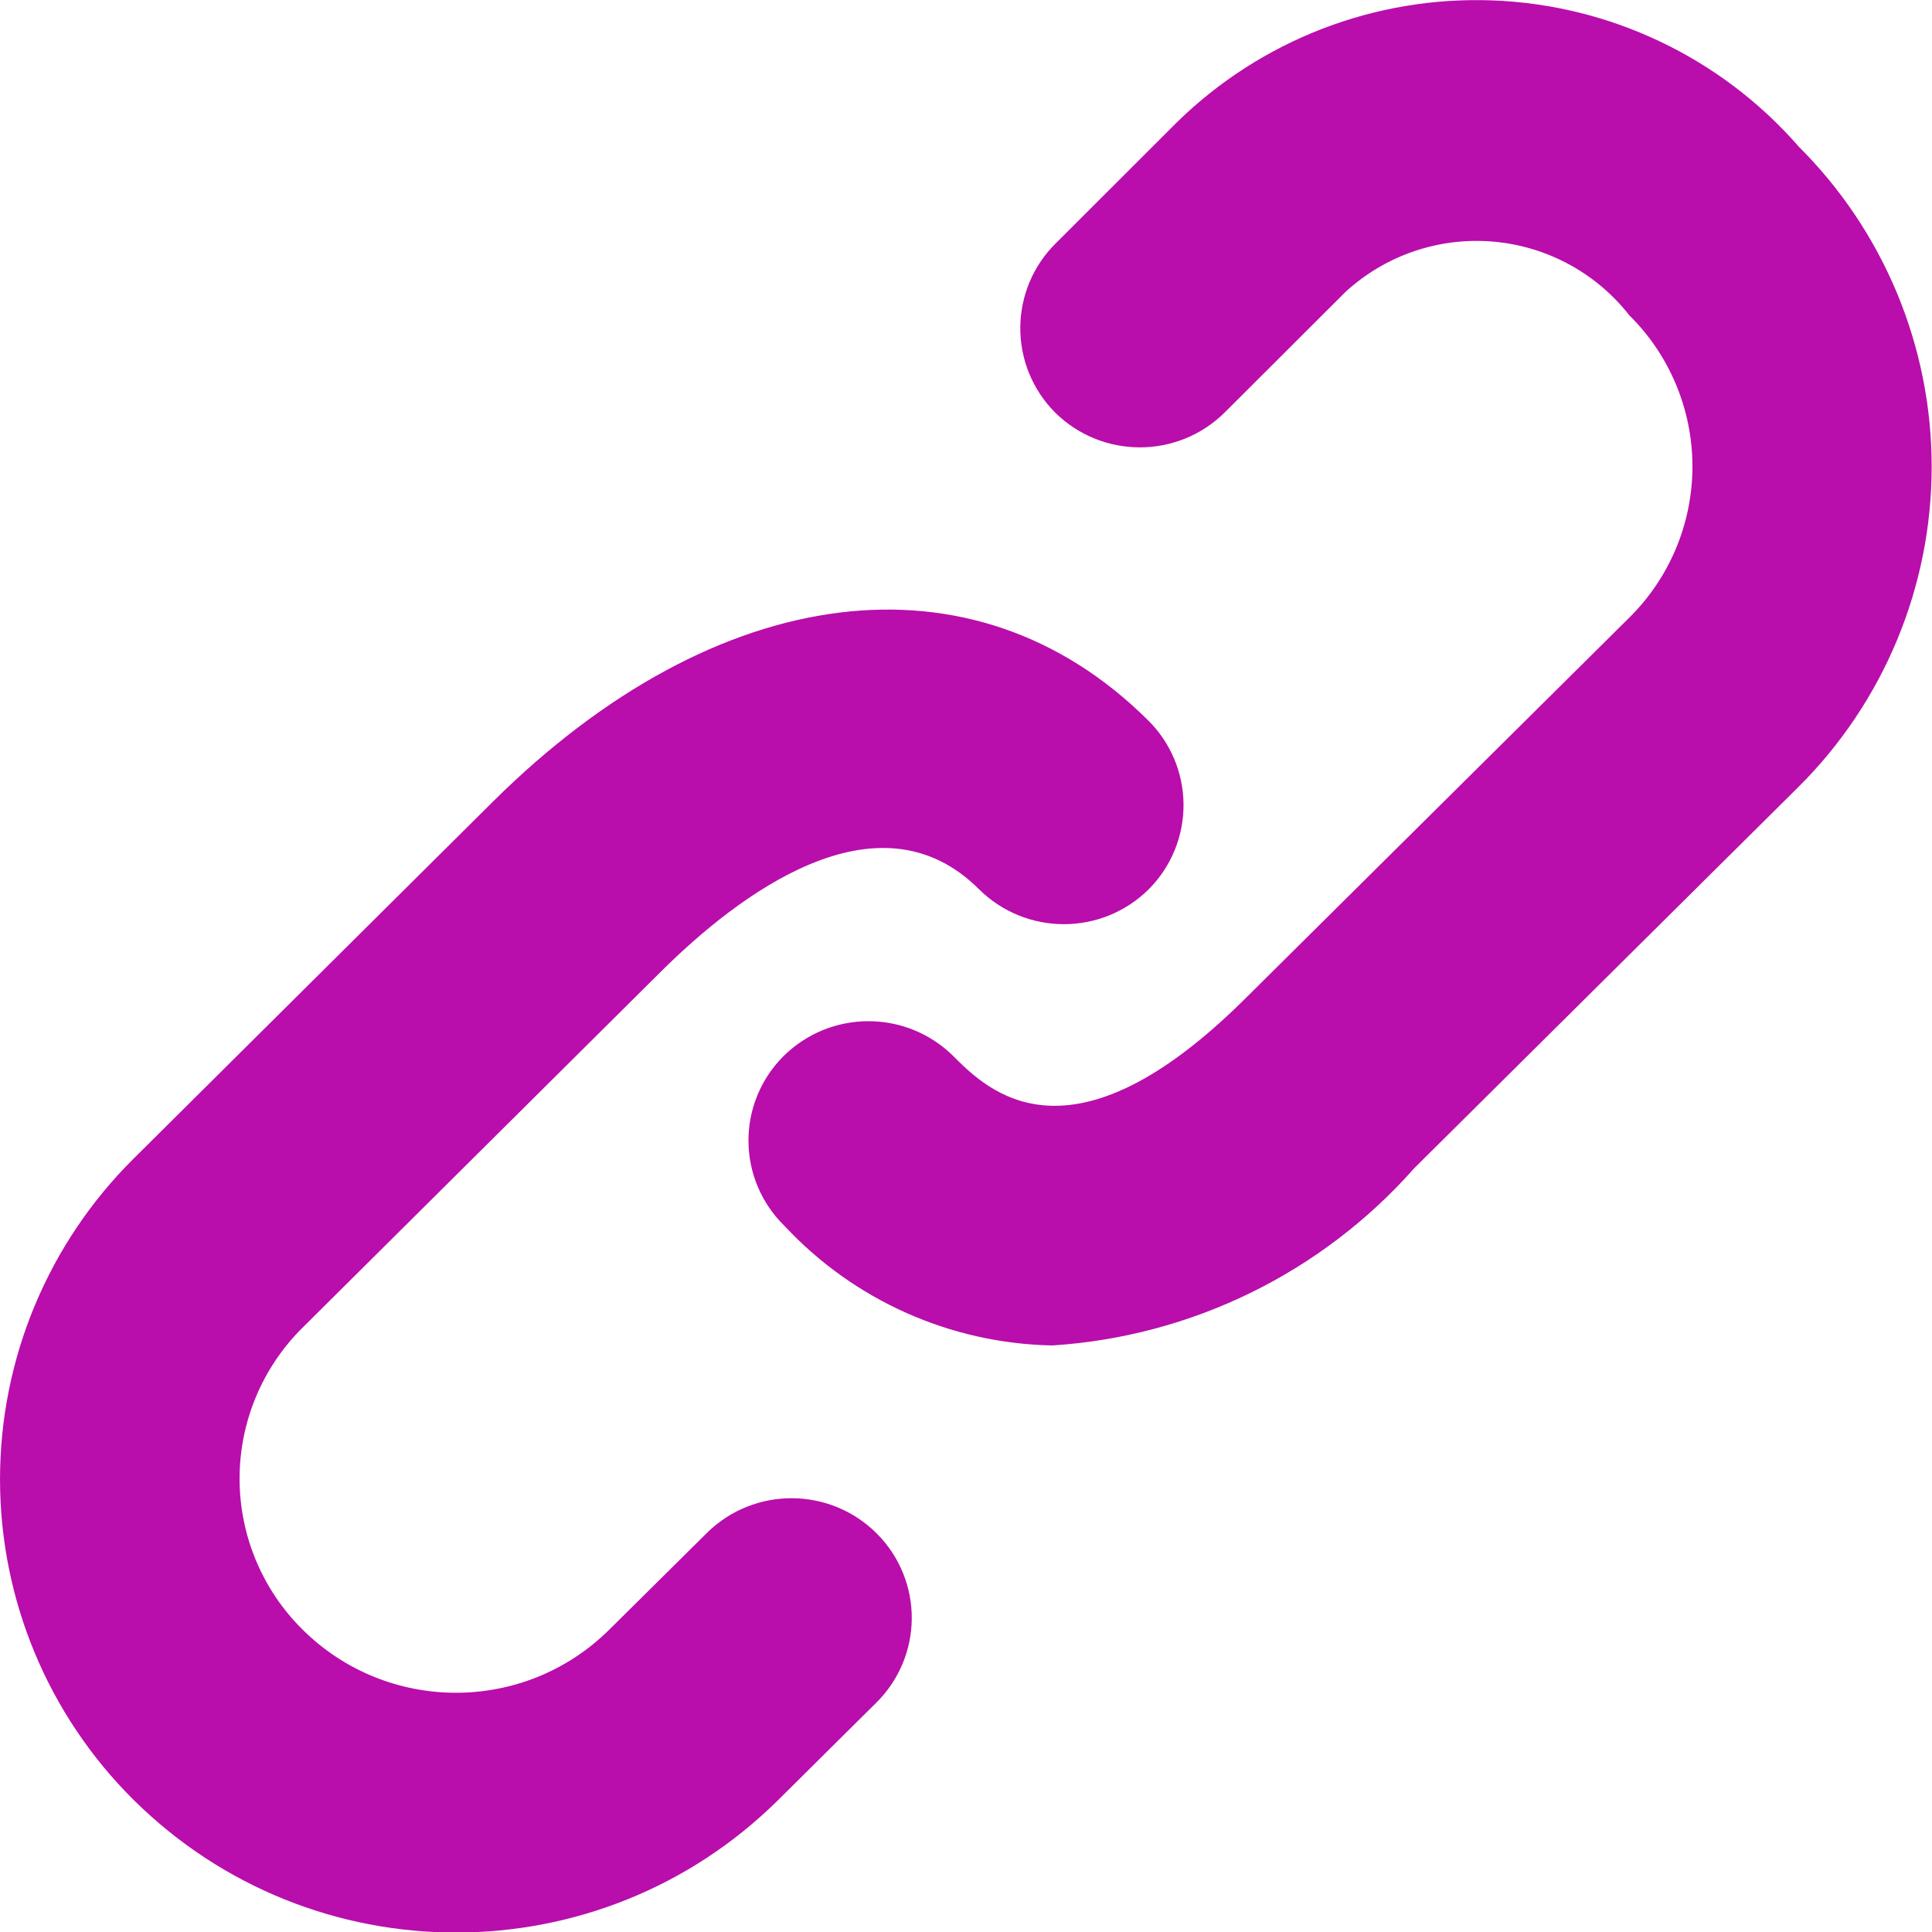
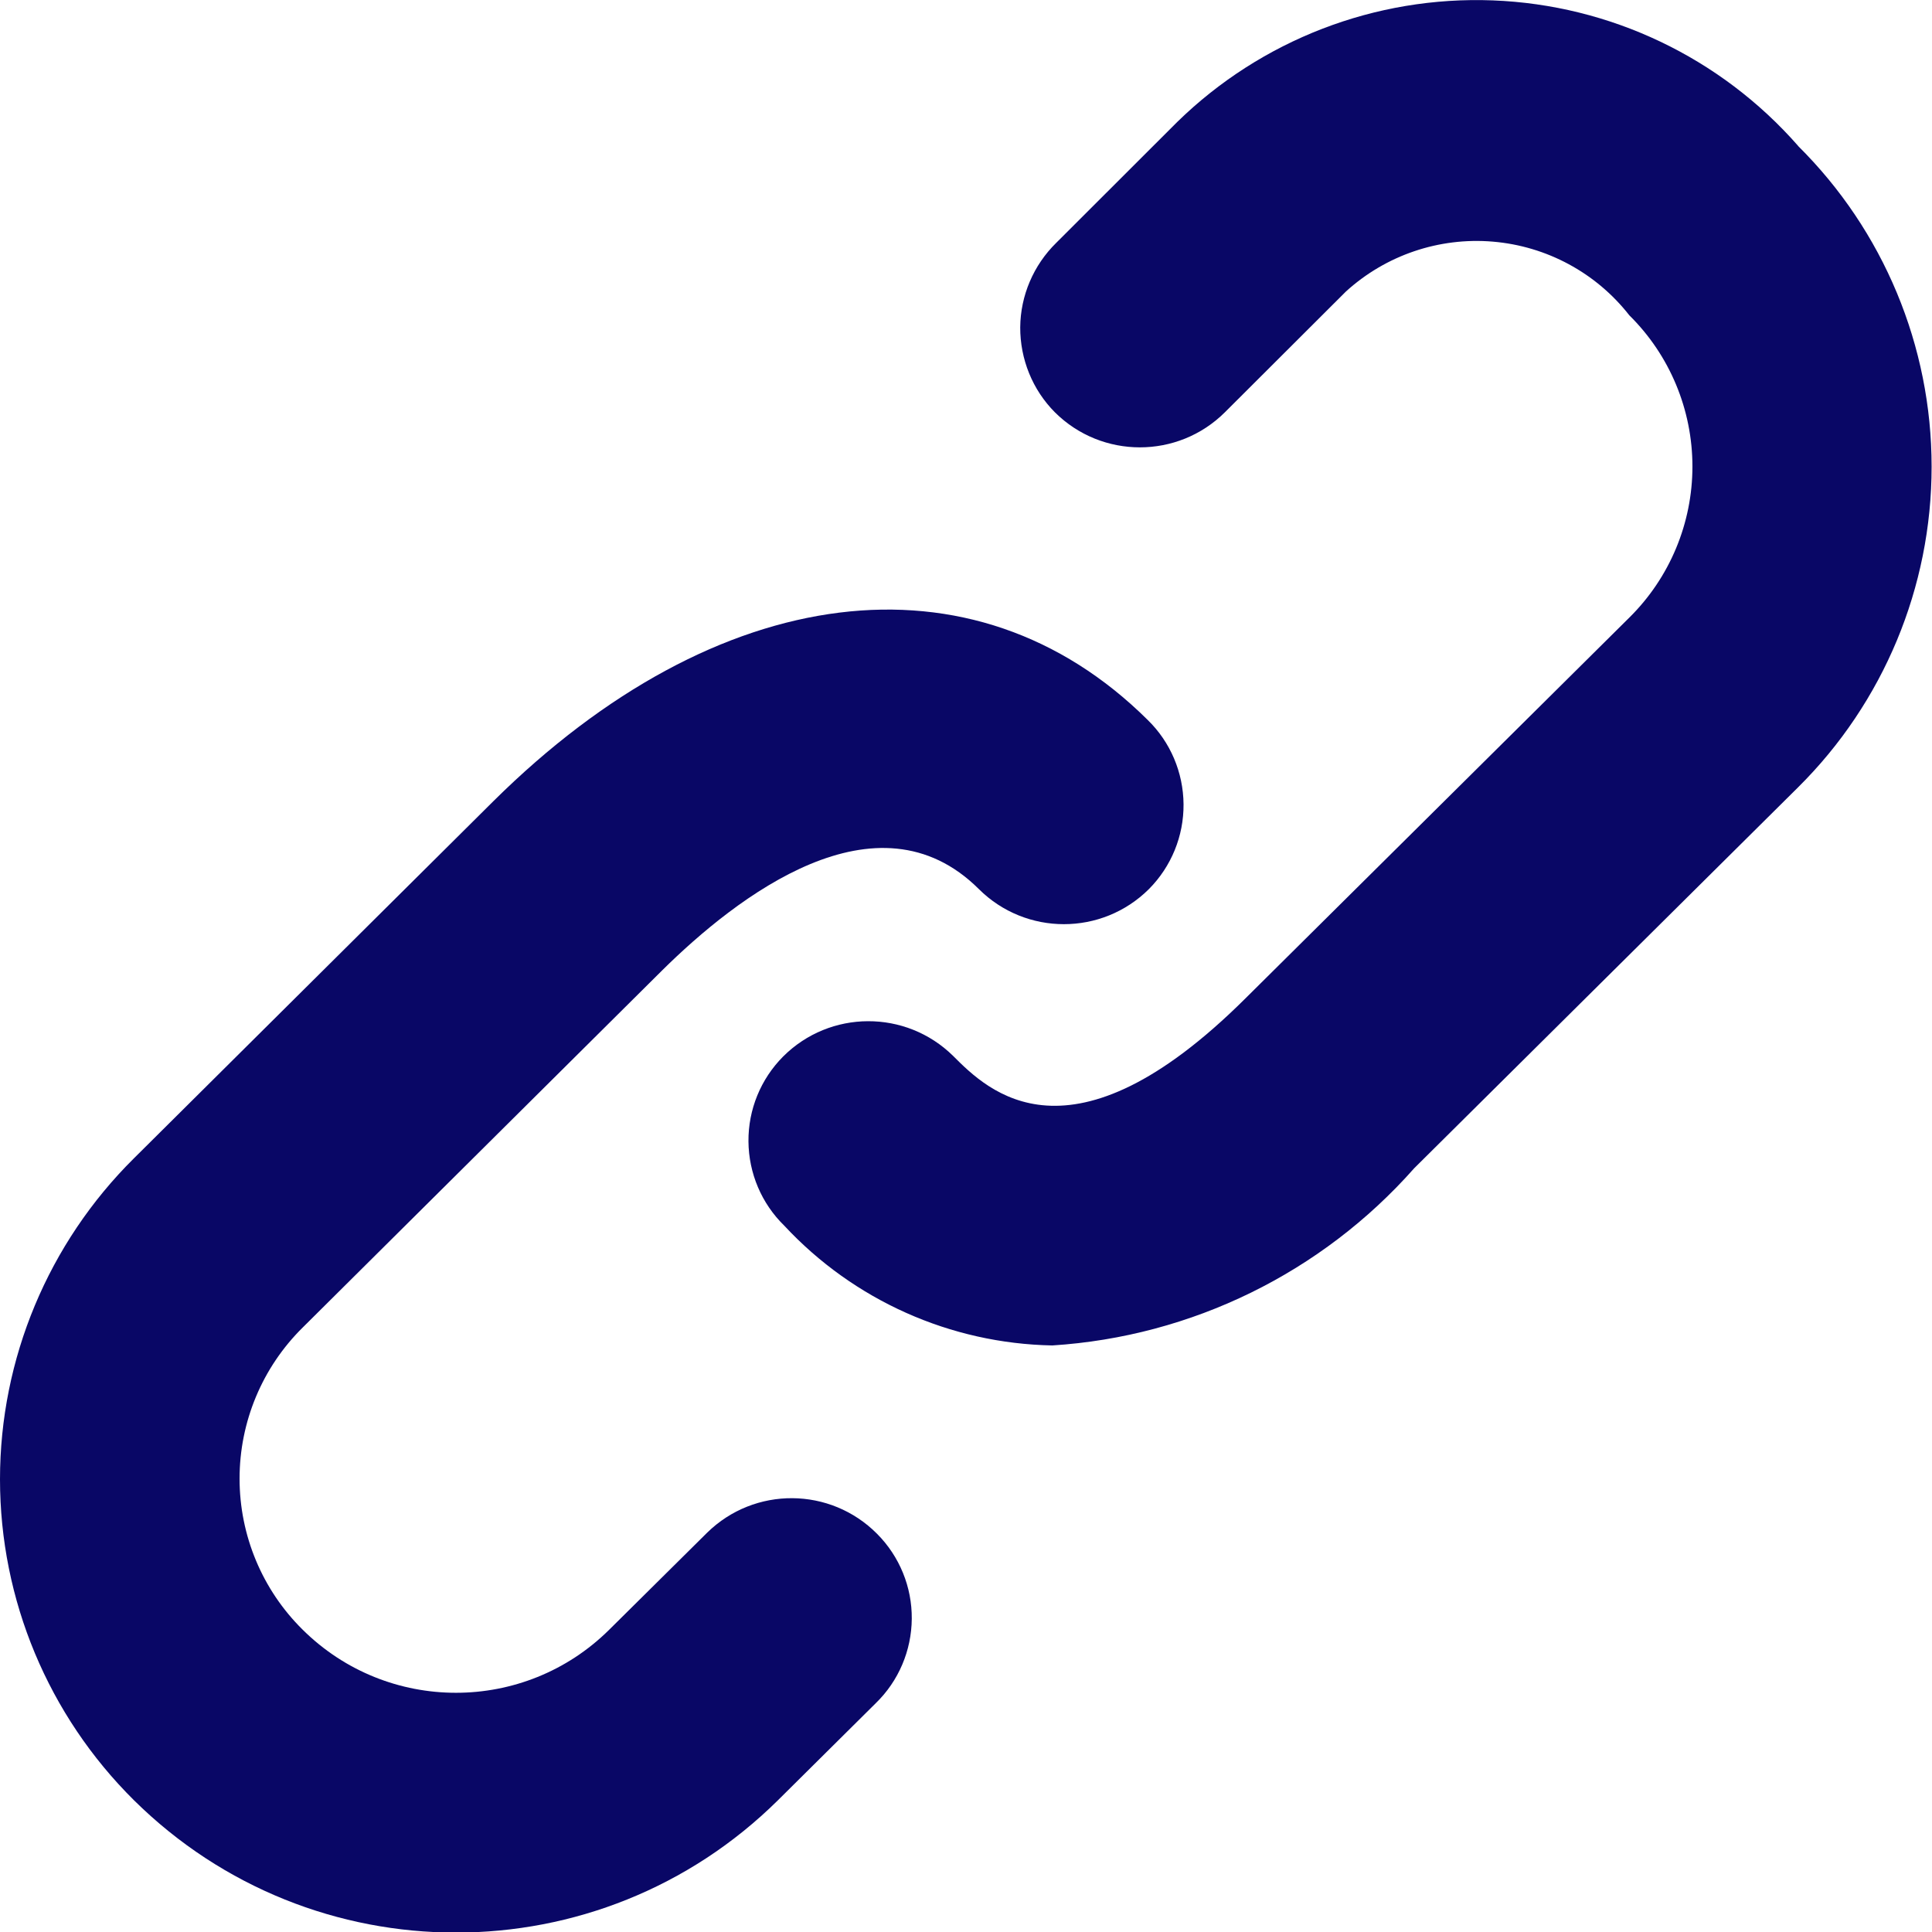
- <svg xmlns="http://www.w3.org/2000/svg" width="15" height="15" viewBox="0 0 15 15">
-   <defs>
-     <style>
-       .cls-1 {
-         fill: #b90dac;
-         fill-rule: evenodd;
-       }
-     </style>
-   </defs>
-   <path id="link" class="cls-1" d="M1053.49,469.9l-0.76.753a1.691,1.691,0,0,1-2.38,0,1.649,1.649,0,0,1,0-2.346l2.79-2.772c0.58-.574,1.67-1.419,2.46-0.632a0.936,0.936,0,0,0,1.32,0,0.925,0.925,0,0,0-.01-1.314c-1.35-1.339-3.34-1.092-5.08.632l-2.79,2.772a3.506,3.506,0,0,0,0,4.984,3.556,3.556,0,0,0,5,0l0.76-.754a0.925,0.925,0,0,0,.01-1.314A0.936,0.936,0,0,0,1053.49,469.9Zm8.47-10.768a3.323,3.323,0,0,0-4.82-.185l-0.94.939a0.927,0.927,0,0,0-.01,1.315,0.936,0.936,0,0,0,1.32,0l0.94-.938a1.506,1.506,0,0,1,2.2.185,1.65,1.65,0,0,1,0,2.347l-2.98,2.956c-1.36,1.353-2,.718-2.27.447a0.937,0.937,0,0,0-1.32.005,0.925,0.925,0,0,0,.01,1.314,2.918,2.918,0,0,0,2.08.929,4.1,4.1,0,0,0,2.81-1.376l2.98-2.957A3.507,3.507,0,0,0,1061.96,459.133Z" transform="translate(-1048 -458)" />
+ <svg xmlns="http://www.w3.org/2000/svg" width="15px" height="15px" viewBox="0 0 15 15" version="1.1">
+   <g id="Page-1" stroke="none" stroke-width="1" fill="none" fill-rule="evenodd">
+     <g id="link" fill="#090766">
+       <path d="M5.49,11.9 L4.73,12.653 C4.071,13.306 3.009,13.306 2.35,12.653 C2.036,12.343 1.86,11.921 1.86,11.48 C1.86,11.039 2.036,10.617 2.35,10.307 L5.14,7.535 C5.72,6.961 6.81,6.116 7.6,6.903 C7.965,7.266 8.555,7.266 8.92,6.903 C9.094,6.728 9.191,6.491 9.189,6.244 C9.187,5.997 9.087,5.761 8.91,5.589 C7.56,4.25 5.57,4.497 3.83,6.221 L1.04,8.993 C0.375,9.652 0,10.549 0,11.485 C0,12.421 0.375,13.318 1.04,13.977 C2.425,15.347 4.655,15.347 6.04,13.977 L6.8,13.223 C6.977,13.051 7.077,12.815 7.079,12.568 C7.081,12.321 6.984,12.084 6.81,11.909 C6.447,11.543 5.858,11.539 5.49,11.9 L5.49,11.9 Z M13.96,1.132 C13.358,0.446 12.501,0.038 11.59,0.003 C10.678,-0.032 9.792,0.31 9.14,0.947 L8.2,1.886 C8.024,2.059 7.923,2.295 7.921,2.541 C7.92,2.788 8.016,3.026 8.19,3.201 C8.555,3.564 9.145,3.564 9.51,3.201 L10.45,2.263 C10.76,1.981 11.173,1.841 11.59,1.876 C12.008,1.911 12.392,2.118 12.65,2.448 C12.964,2.758 13.14,3.181 13.14,3.622 C13.14,4.062 12.964,4.485 12.65,4.795 L9.67,7.751 C8.31,9.104 7.67,8.469 7.4,8.198 C7.033,7.837 6.444,7.839 6.08,8.203 C5.906,8.378 5.809,8.615 5.811,8.862 C5.813,9.109 5.913,9.345 6.09,9.517 C6.629,10.096 7.379,10.431 8.17,10.446 C9.252,10.377 10.262,9.882 10.98,9.07 L13.96,6.113 C14.624,5.455 14.997,4.558 14.997,3.623 C14.997,2.688 14.624,1.791 13.96,1.133 L13.96,1.132 Z" />
+     </g>
+   </g>
</svg>
